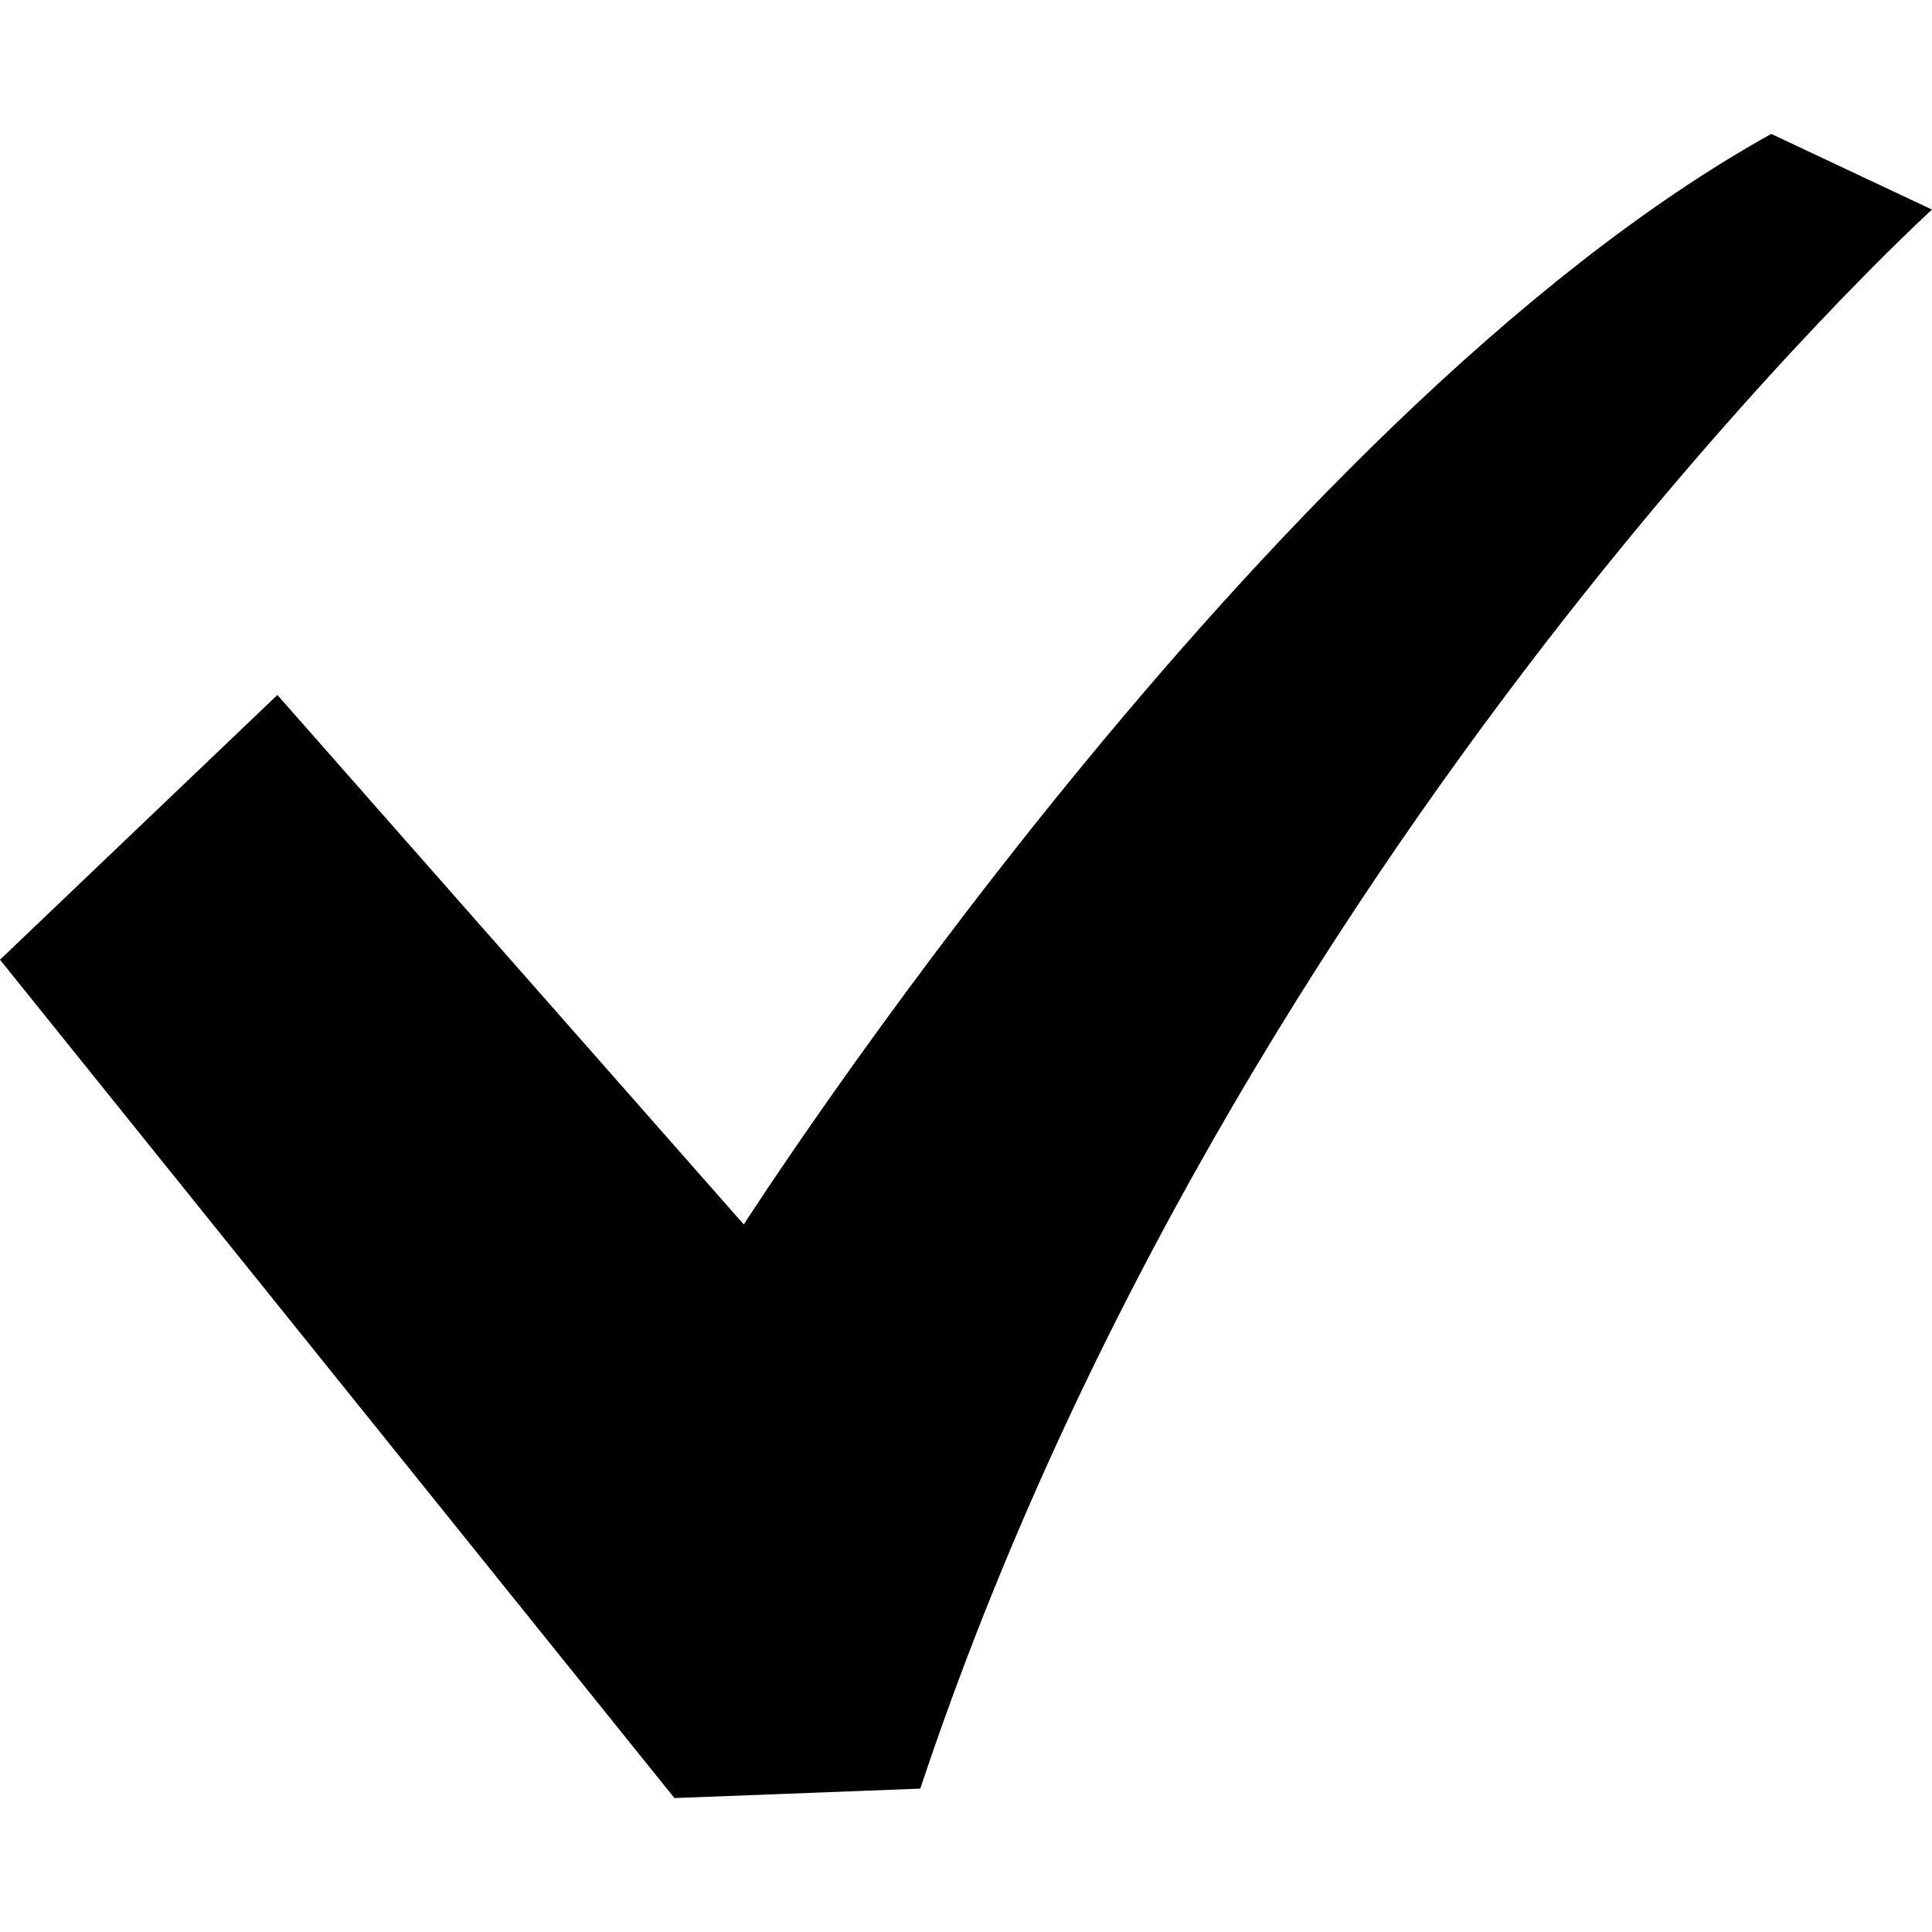
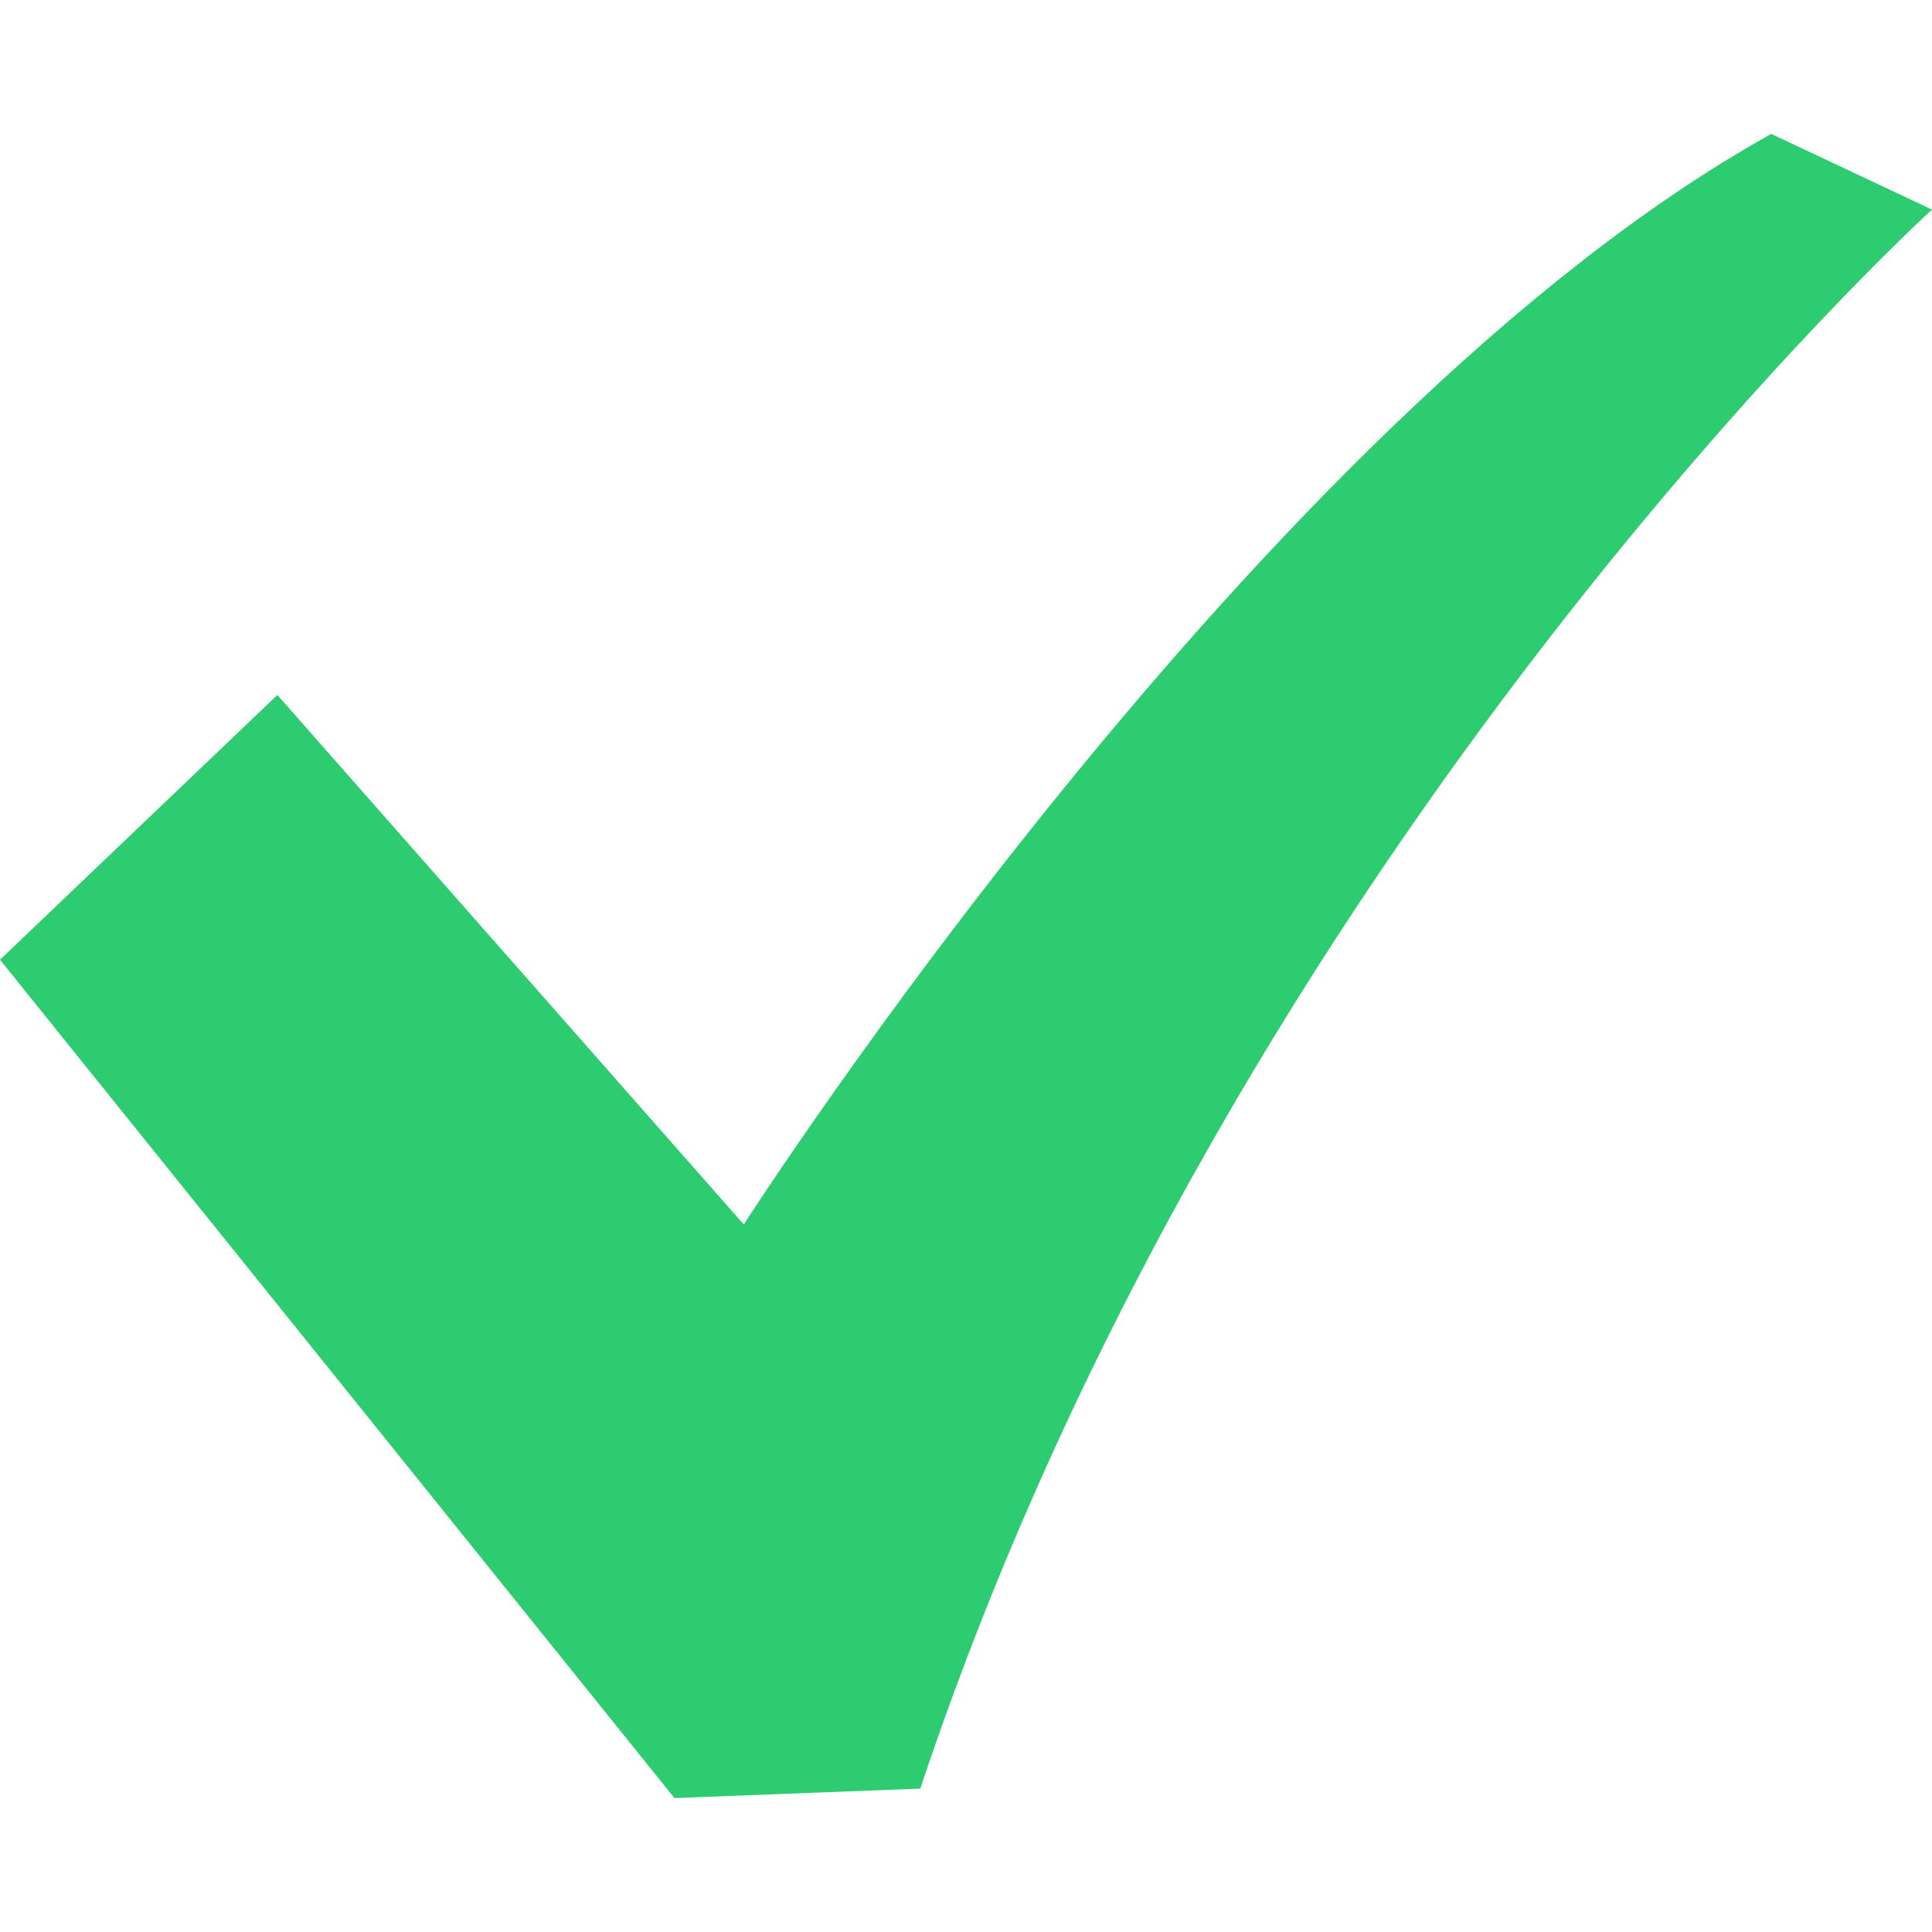
<svg xmlns="http://www.w3.org/2000/svg" height="800px" width="800px" version="1.1" id="_x32_" viewBox="0 0 512 512" xml:space="preserve">
  <style type="text/css">
- 	.st0{fill:#000000;}
+ 	.st0{fill:#2ecc71;}
</style>
  <g>
    <path class="st0" d="M469.402,35.492C334.09,110.664,197.114,324.5,197.114,324.5L73.509,184.176L0,254.336l178.732,222.172   l65.15-2.504C327.414,223.414,512,55.539,512,55.539L469.402,35.492z" />
  </g>
</svg>
